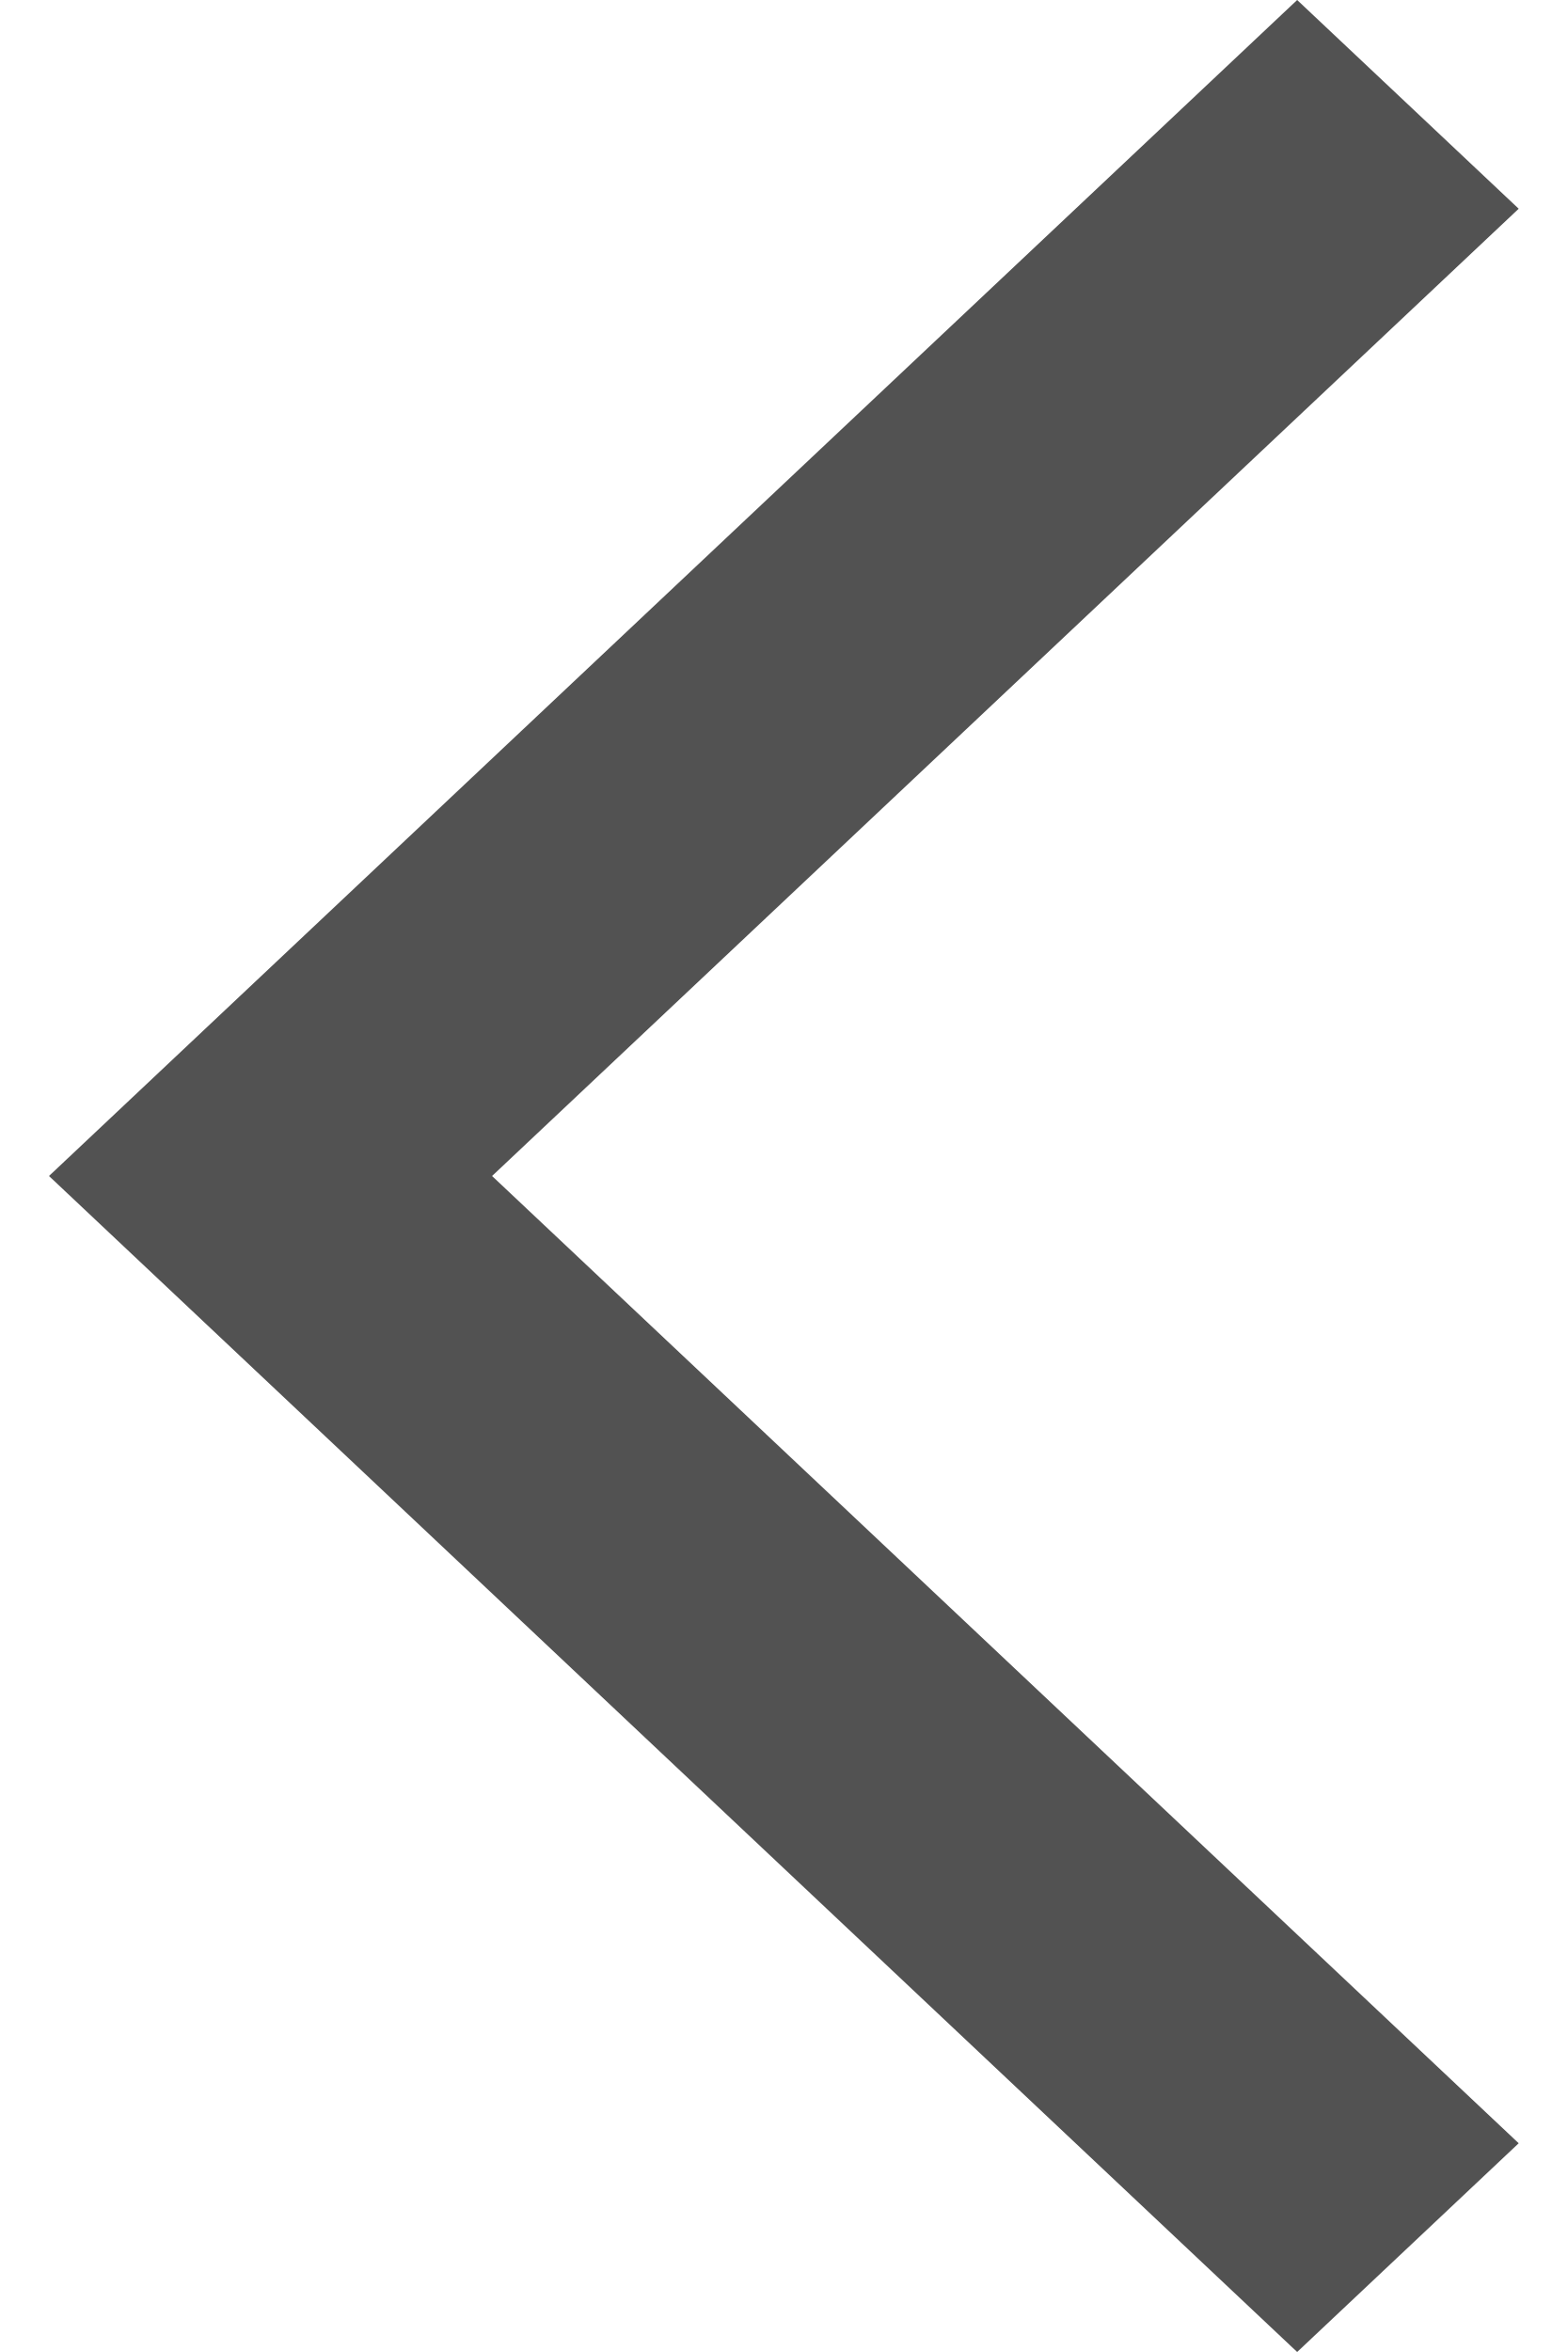
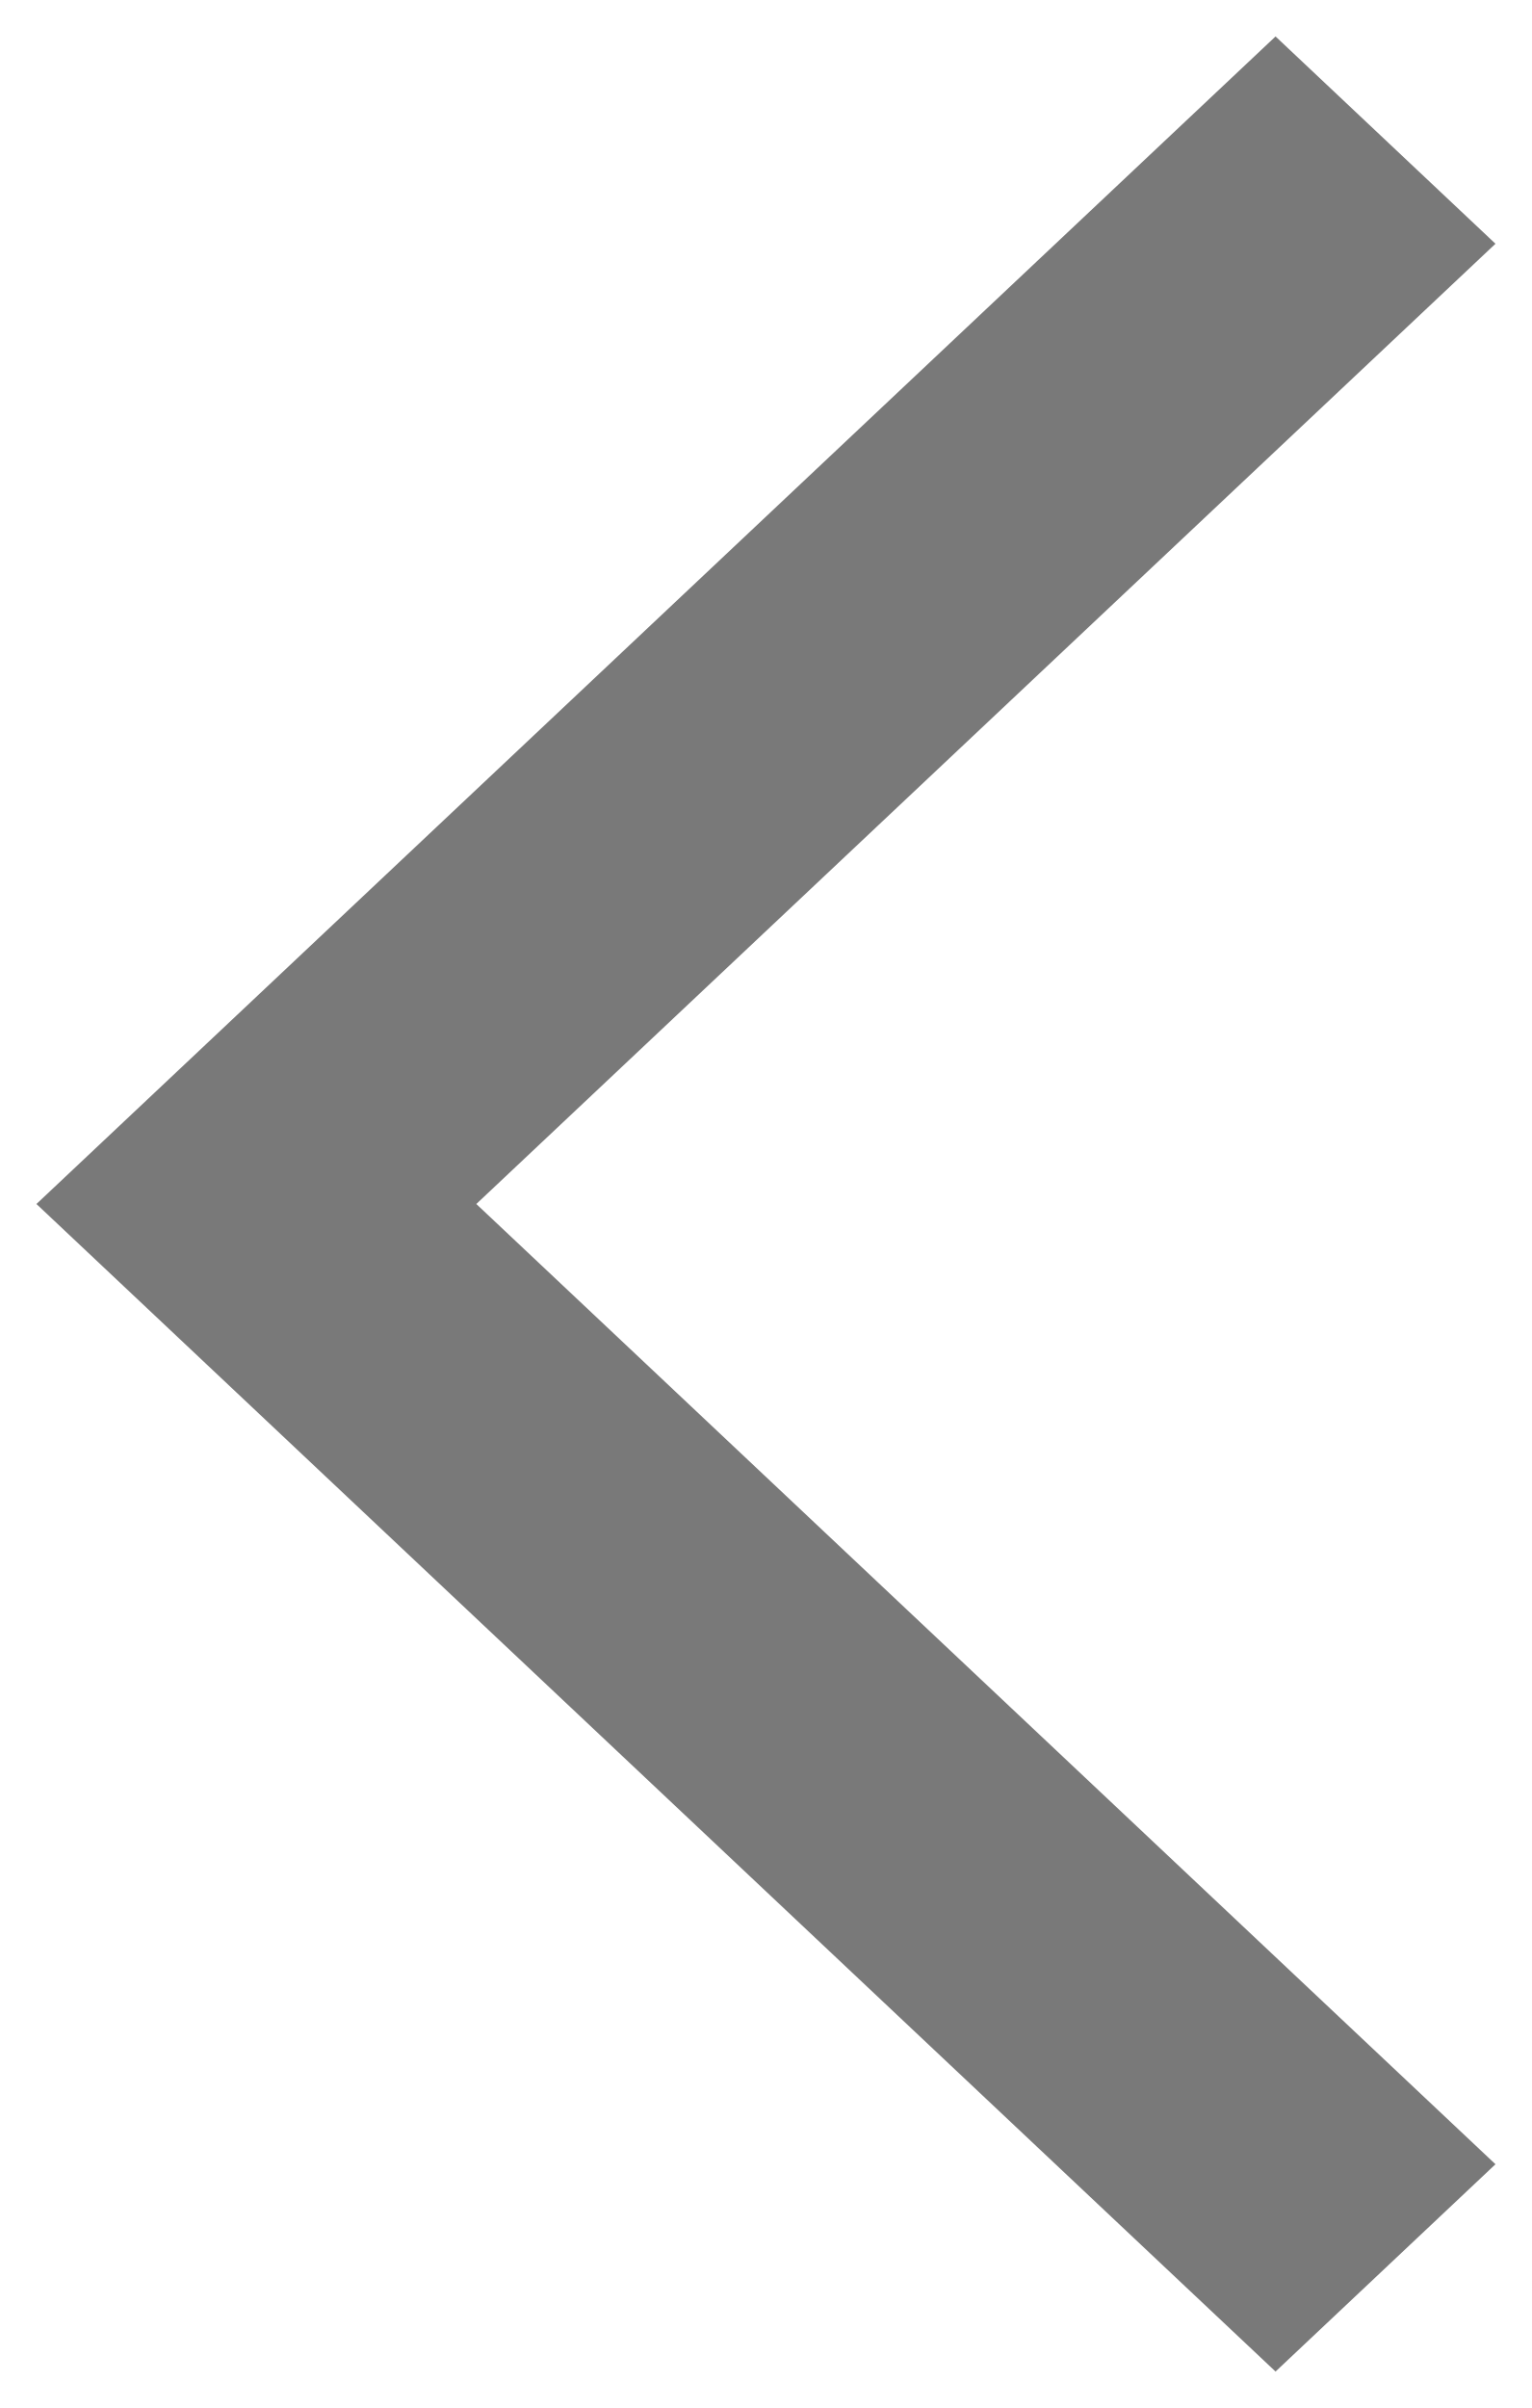
- <svg xmlns="http://www.w3.org/2000/svg" width="16" height="24" viewBox="0 0 16 24" fill="none">
-   <path d="M13.239 24L0.5 12L13.239 0L15.5 2.13L5.022 12L15.5 21.87L13.239 24Z" fill="#525252" />
+ <svg xmlns="http://www.w3.org/2000/svg" width="14" height="22" viewBox="0 0 14 22" fill="none">
+   <path d="M11.657 21.667L0.333 11L11.657 0.333L13.667 2.227L4.353 11L13.667 19.773L11.657 21.667Z" fill="#797979" />
</svg>
